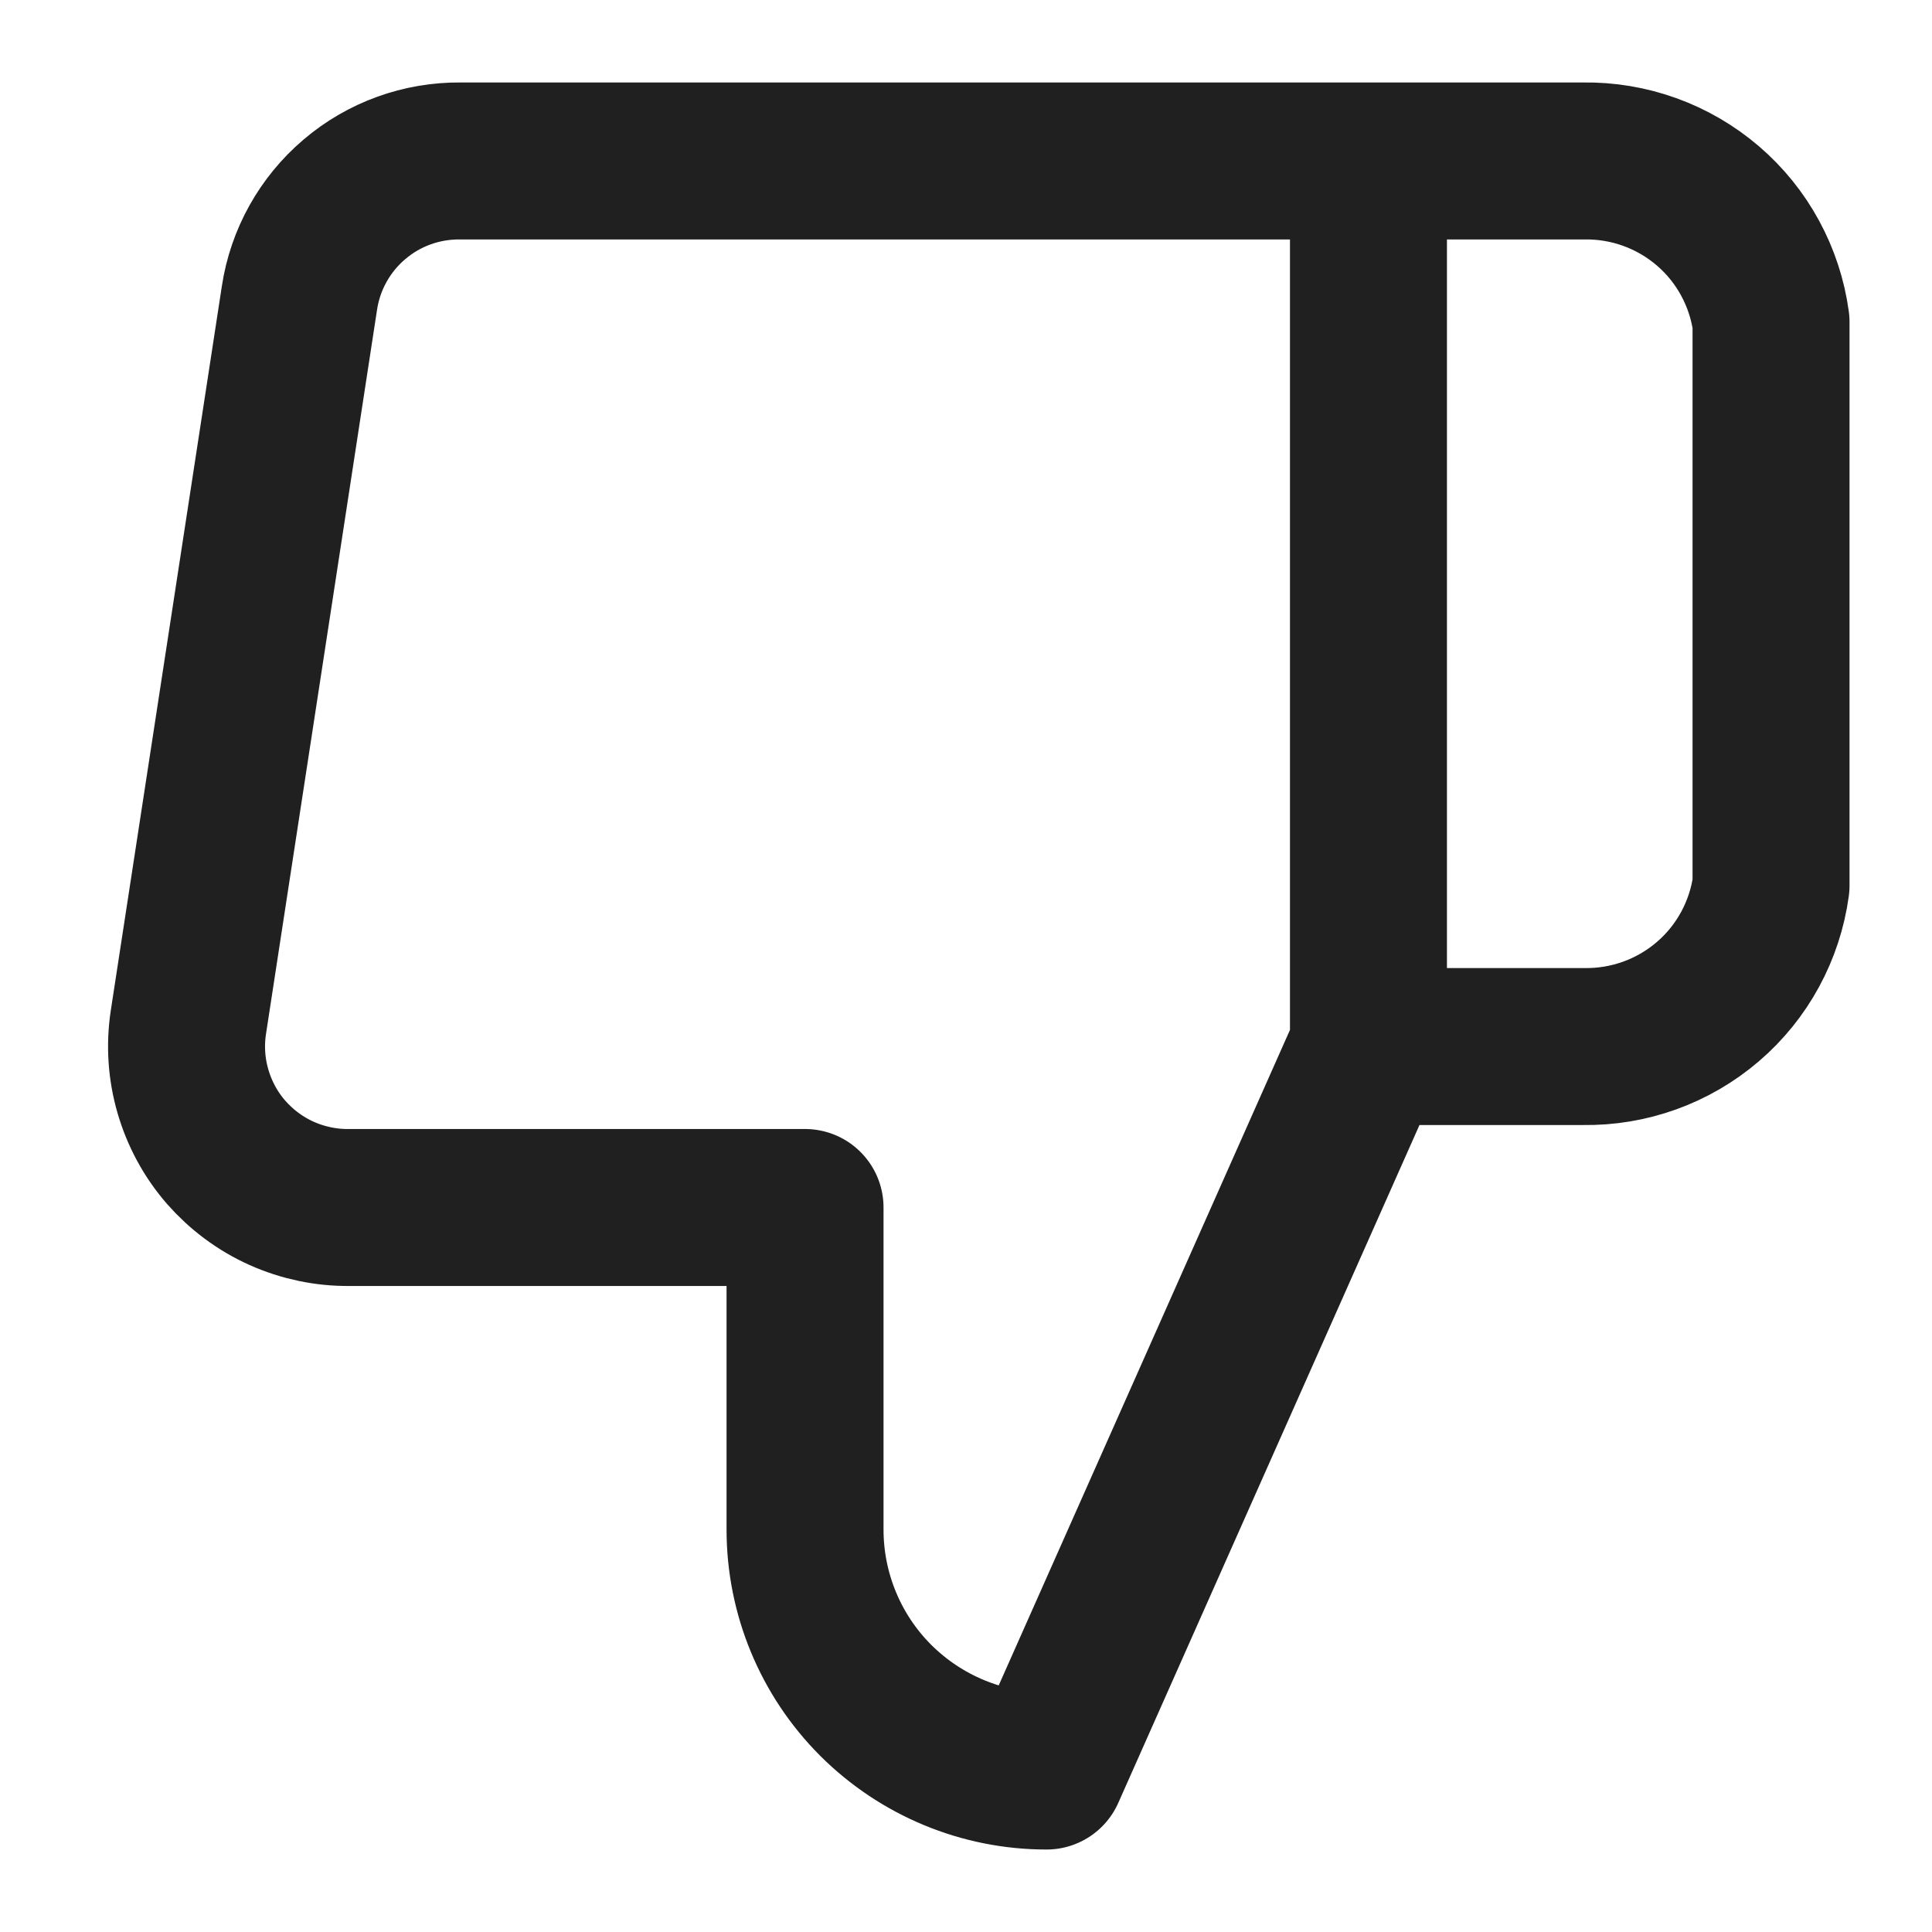
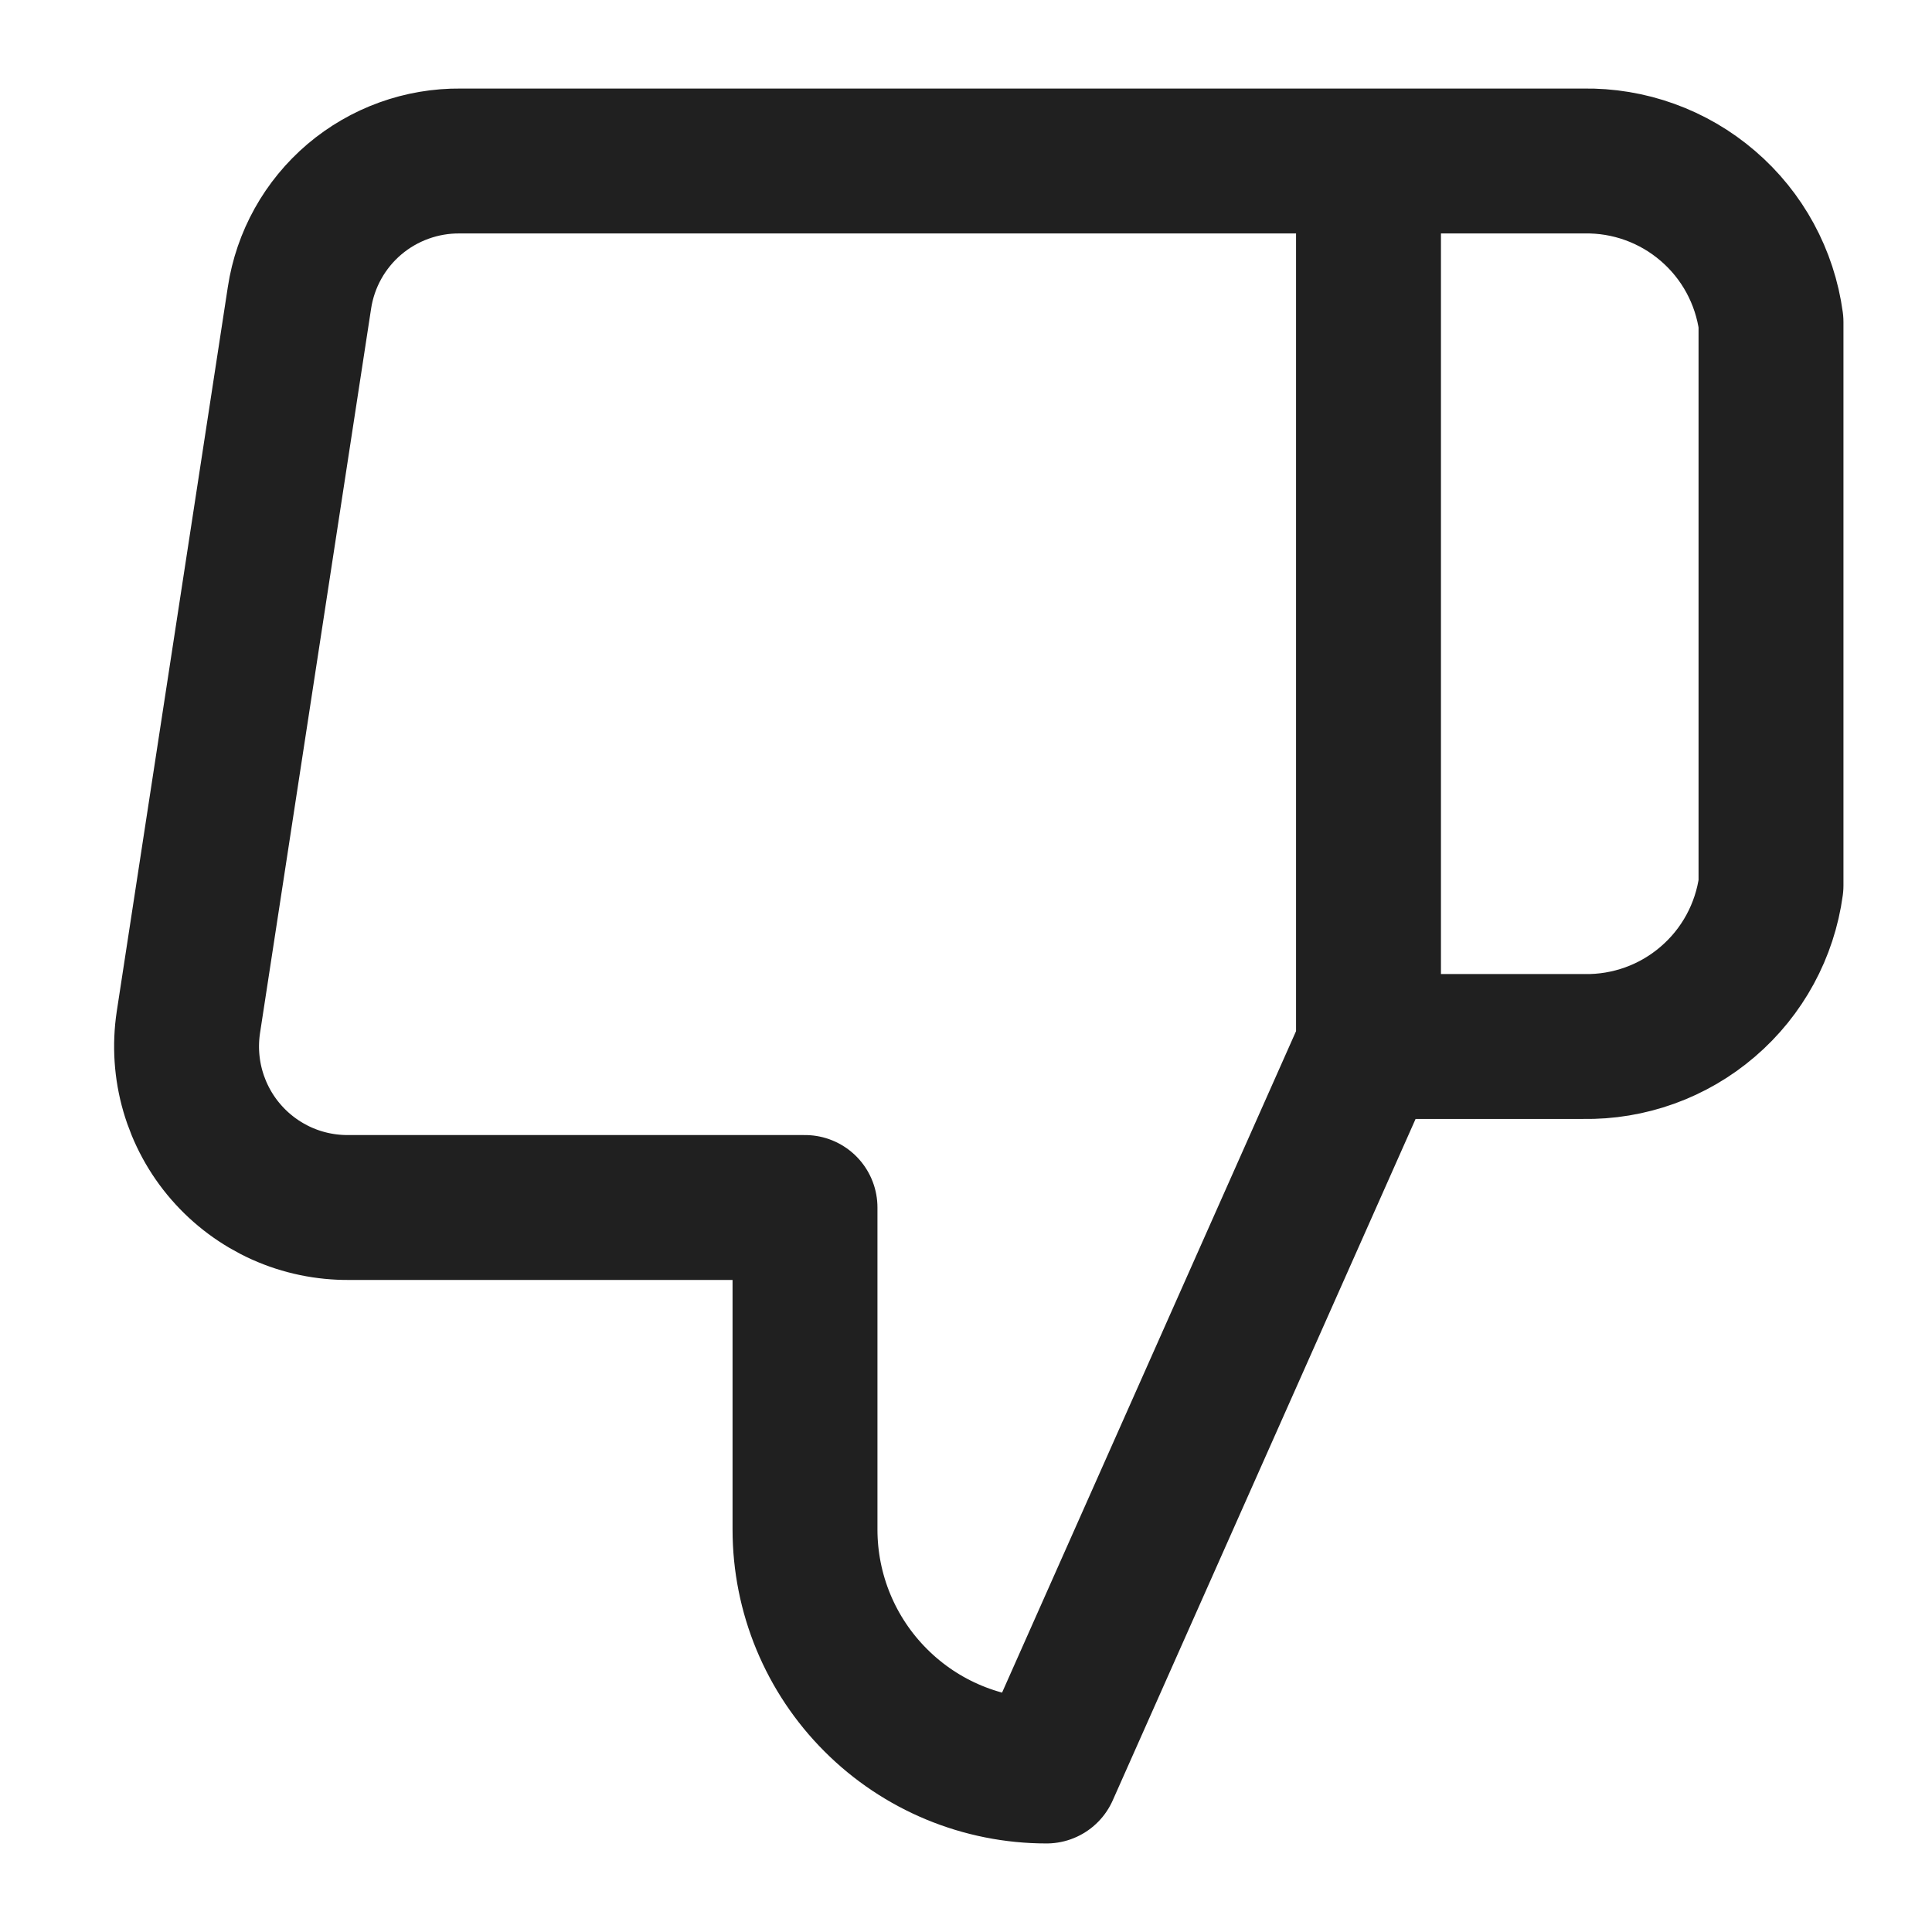
- <svg xmlns="http://www.w3.org/2000/svg" width="16" height="16" viewBox="0 0 16 16" fill="none">
-   <path d="M-772 -668C-772 -672.418 -768.418 -676 -764 -676H300C304.418 -676 308 -672.418 308 -668V986C308 990.418 304.418 994 300 994H-764C-768.418 994 -772 990.418 -772 986V-668Z" fill="white" />
-   <path d="M-764 -676V-675H300V-676V-677H-764V-676ZM308 -668H307V986H308H309V-668H308ZM300 994V993H-764V994V995H300V994ZM-772 986H-771V-668H-772H-773V986H-772ZM-764 994V993C-767.866 993 -771 989.866 -771 986H-772H-773C-773 990.971 -768.971 995 -764 995V994ZM308 986H307C307 989.866 303.866 993 300 993V994V995C304.971 995 309 990.971 309 986H308ZM300 -676V-675C303.866 -675 307 -671.866 307 -668H308H309C309 -672.971 304.971 -677 300 -677V-676ZM-764 -676V-677C-768.971 -677 -773 -672.971 -773 -668H-772H-771C-771 -671.866 -767.866 -675 -764 -675V-676Z" fill="#F1F1F1" />
-   <path d="M11.333 8.667L8.667 14.667C8.136 14.667 7.628 14.456 7.252 14.081C6.877 13.706 6.667 13.197 6.667 12.667V10H2.893C2.7 10.002 2.509 9.962 2.332 9.883C2.156 9.804 1.999 9.687 1.872 9.542C1.745 9.396 1.652 9.224 1.598 9.038C1.544 8.853 1.531 8.658 1.56 8.467L2.48 2.467C2.528 2.149 2.69 1.859 2.935 1.651C3.18 1.442 3.492 1.33 3.813 1.333H11.333M11.333 8.667V1.333M11.333 8.667H13.113C13.491 8.673 13.857 8.541 14.144 8.295C14.43 8.05 14.616 7.707 14.667 7.333V2.667C14.616 2.293 14.43 1.95 14.144 1.705C13.857 1.459 13.491 1.327 13.113 1.333H11.333" stroke="#202020" stroke-width="1.3" stroke-linecap="round" stroke-linejoin="round" />
-   <defs>
-     <clipPath id="clip0_7809_18809">
-       <rect width="16" height="16" fill="white" />
-     </clipPath>
-   </defs>
+ <svg xmlns="http://www.w3.org/2000/svg" width="24" height="24" viewBox="0 0 24 24" fill="none">
+   <path d="M-100 -820C-100 -824.418 -96.418 -828 -92 -828H1052C1056.42 -828 1060 -824.418 1060 -820V870C1060 874.418 1056.42 878 1052 878H-92C-96.418 878 -100 874.418 -100 870V-820Z" fill="white" />
+   <path d="M-92 -828V-827H1052V-828V-829H-92V-828ZM1060 -820H1059V870H1060H1061V-820H1060ZM1052 878V877H-92V878V879H1052V878ZM-100 870H-99V-820H-100H-101V870H-100ZM-92 878V877C-95.866 877 -99 873.866 -99 870H-100H-101C-101 874.971 -96.971 879 -92 879V878ZM1060 870H1059C1059 873.866 1055.87 877 1052 877V878V879C1056.97 879 1061 874.971 1061 870H1060ZM1052 -828V-827C1055.87 -827 1059 -823.866 1059 -820H1060H1061C1061 -824.971 1056.97 -829 1052 -829V-828ZM-92 -828V-829C-96.971 -829 -101 -824.971 -101 -820H-100H-99C-99 -823.866 -95.866 -827 -92 -827V-828Z" fill="#F1F1F1" />
+   <path d="M17 13L13 22C12.204 22 11.441 21.684 10.879 21.121C10.316 20.559 10 19.796 10 19V15H4.34C4.05 15.003 3.763 14.944 3.498 14.825C3.234 14.706 2.998 14.531 2.808 14.312C2.618 14.094 2.478 13.836 2.397 13.558C2.316 13.279 2.297 12.987 2.34 12.7L3.72 3.7C3.792 3.223 4.035 2.788 4.402 2.476C4.77 2.164 5.238 1.995 5.72 2H17M17 13V2M17 13H19.67C20.236 13.01 20.786 12.812 21.215 12.443C21.645 12.075 21.924 11.561 22 11V4C21.924 3.439 21.645 2.925 21.215 2.557C20.786 2.188 20.236 1.99 19.67 2H17" stroke="#202020" stroke-width="1.8" stroke-linecap="round" stroke-linejoin="round" />
</svg>
